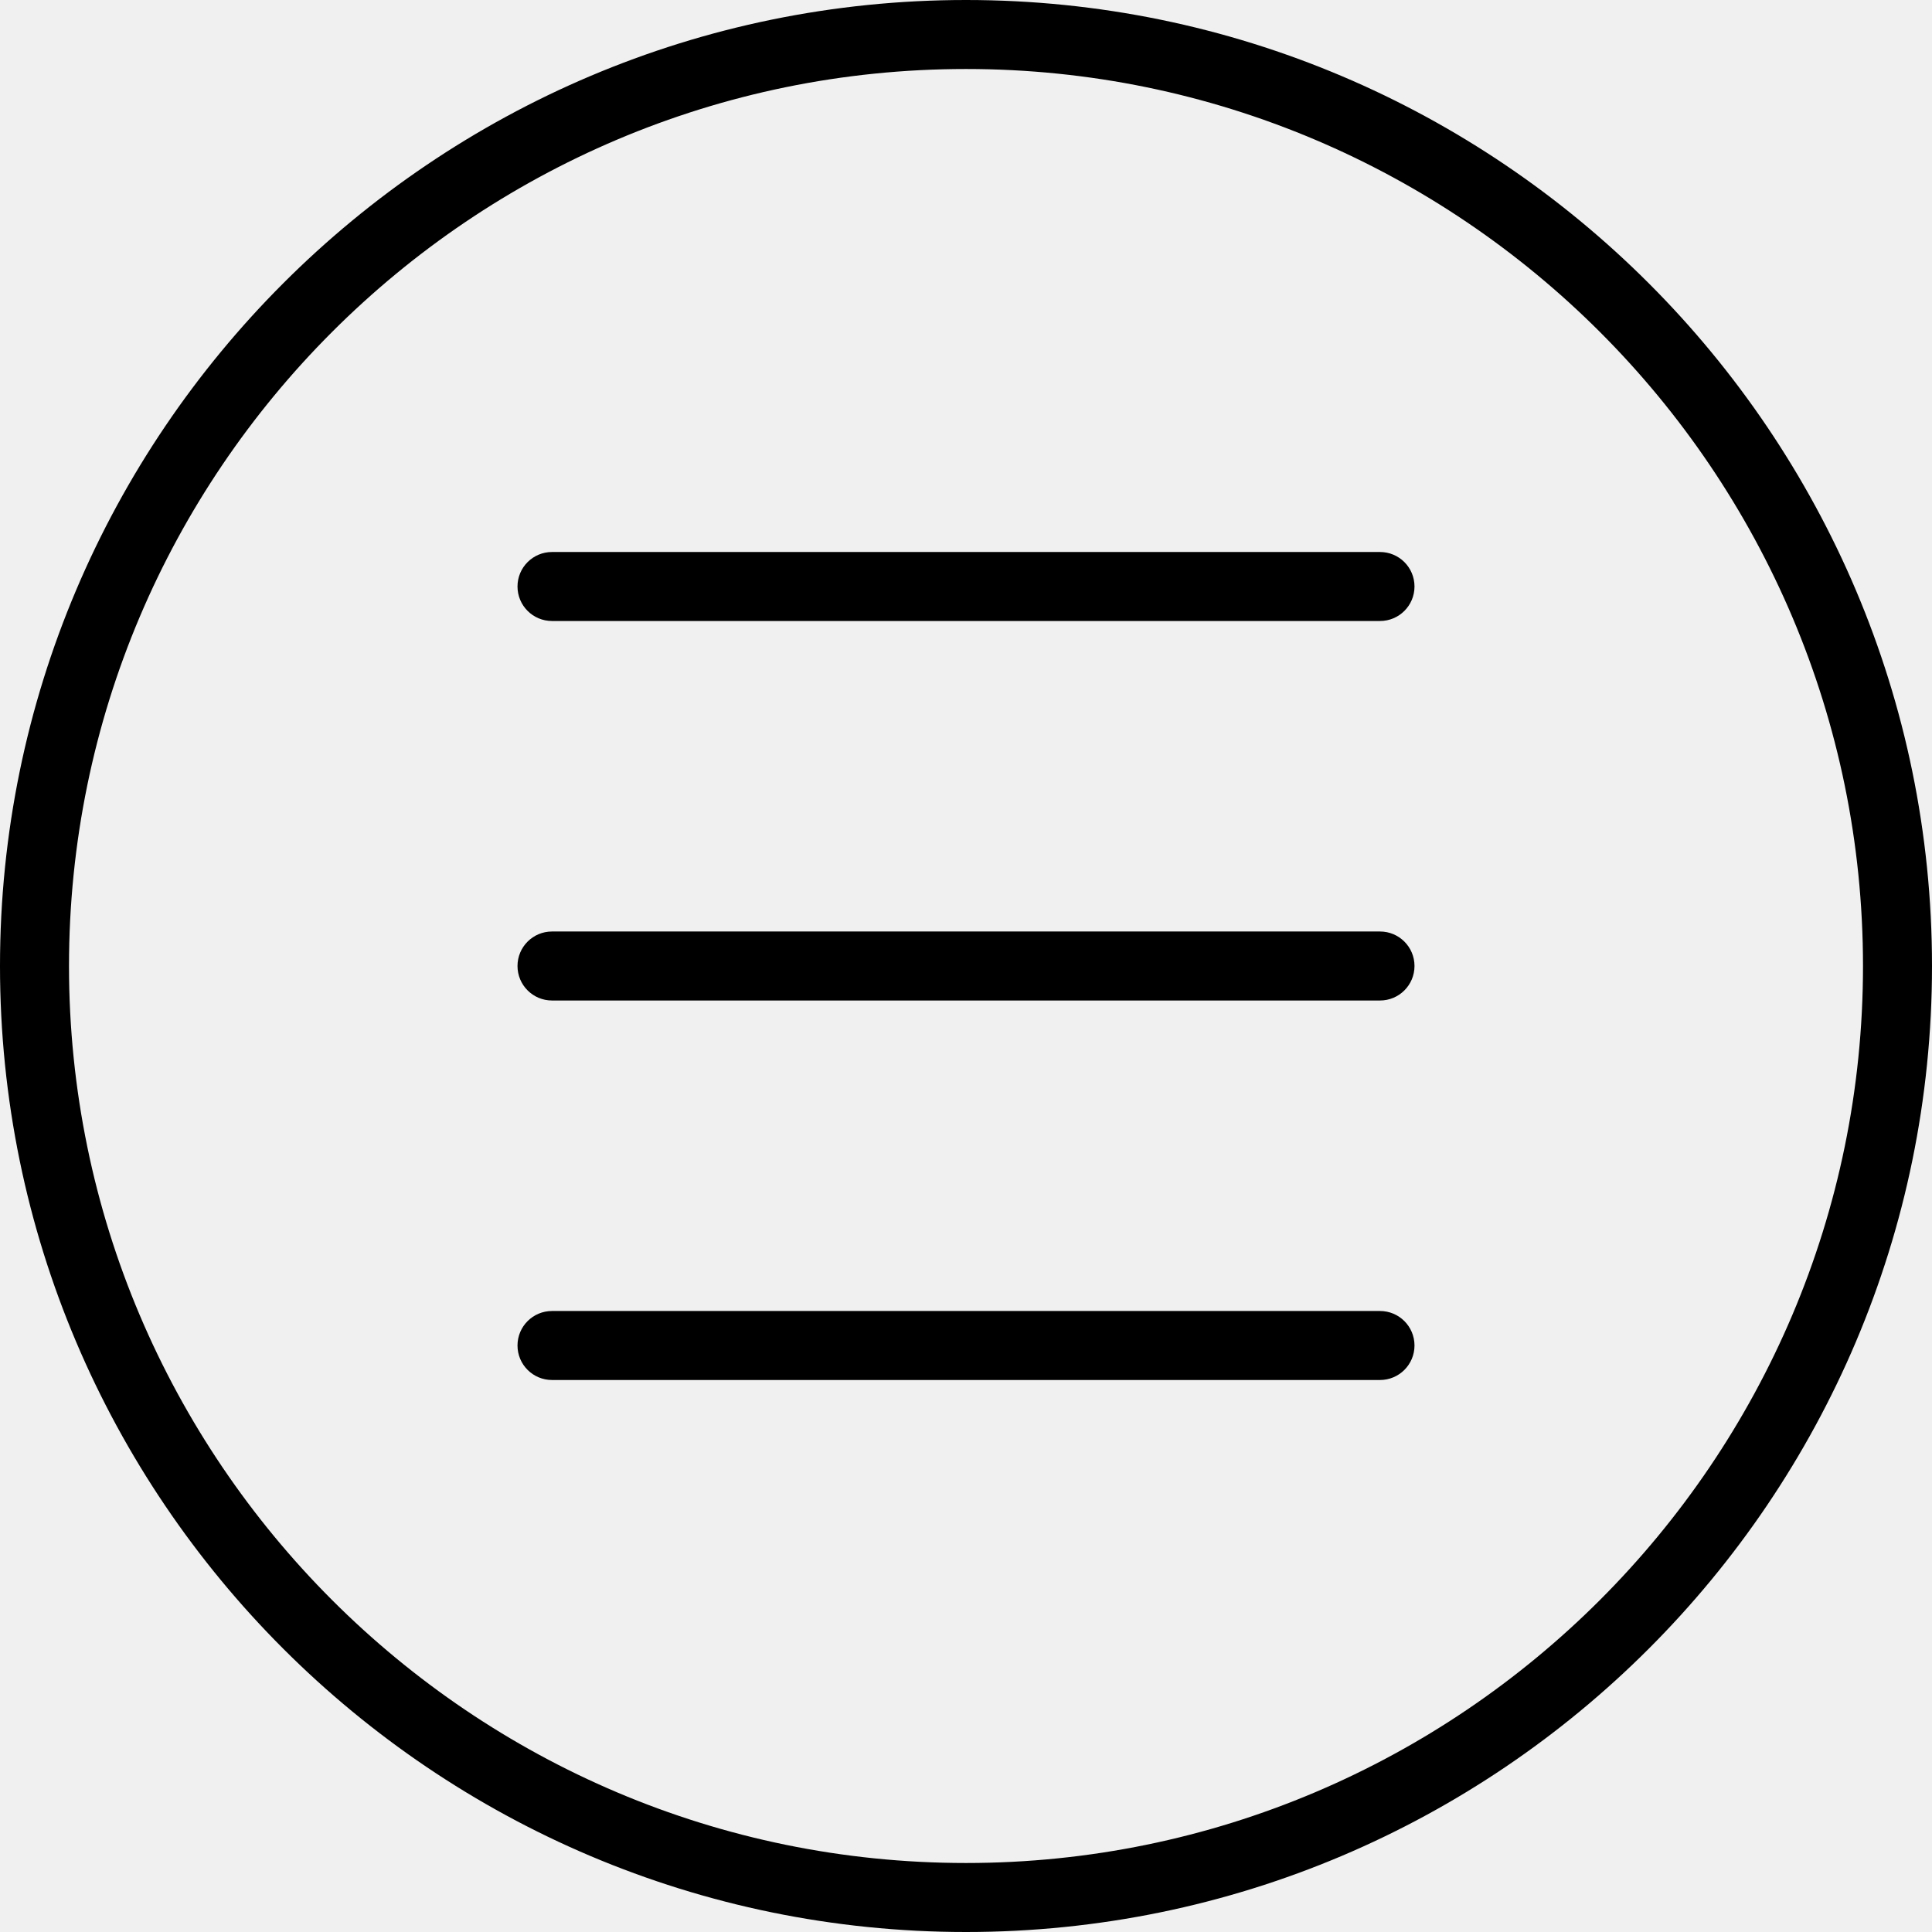
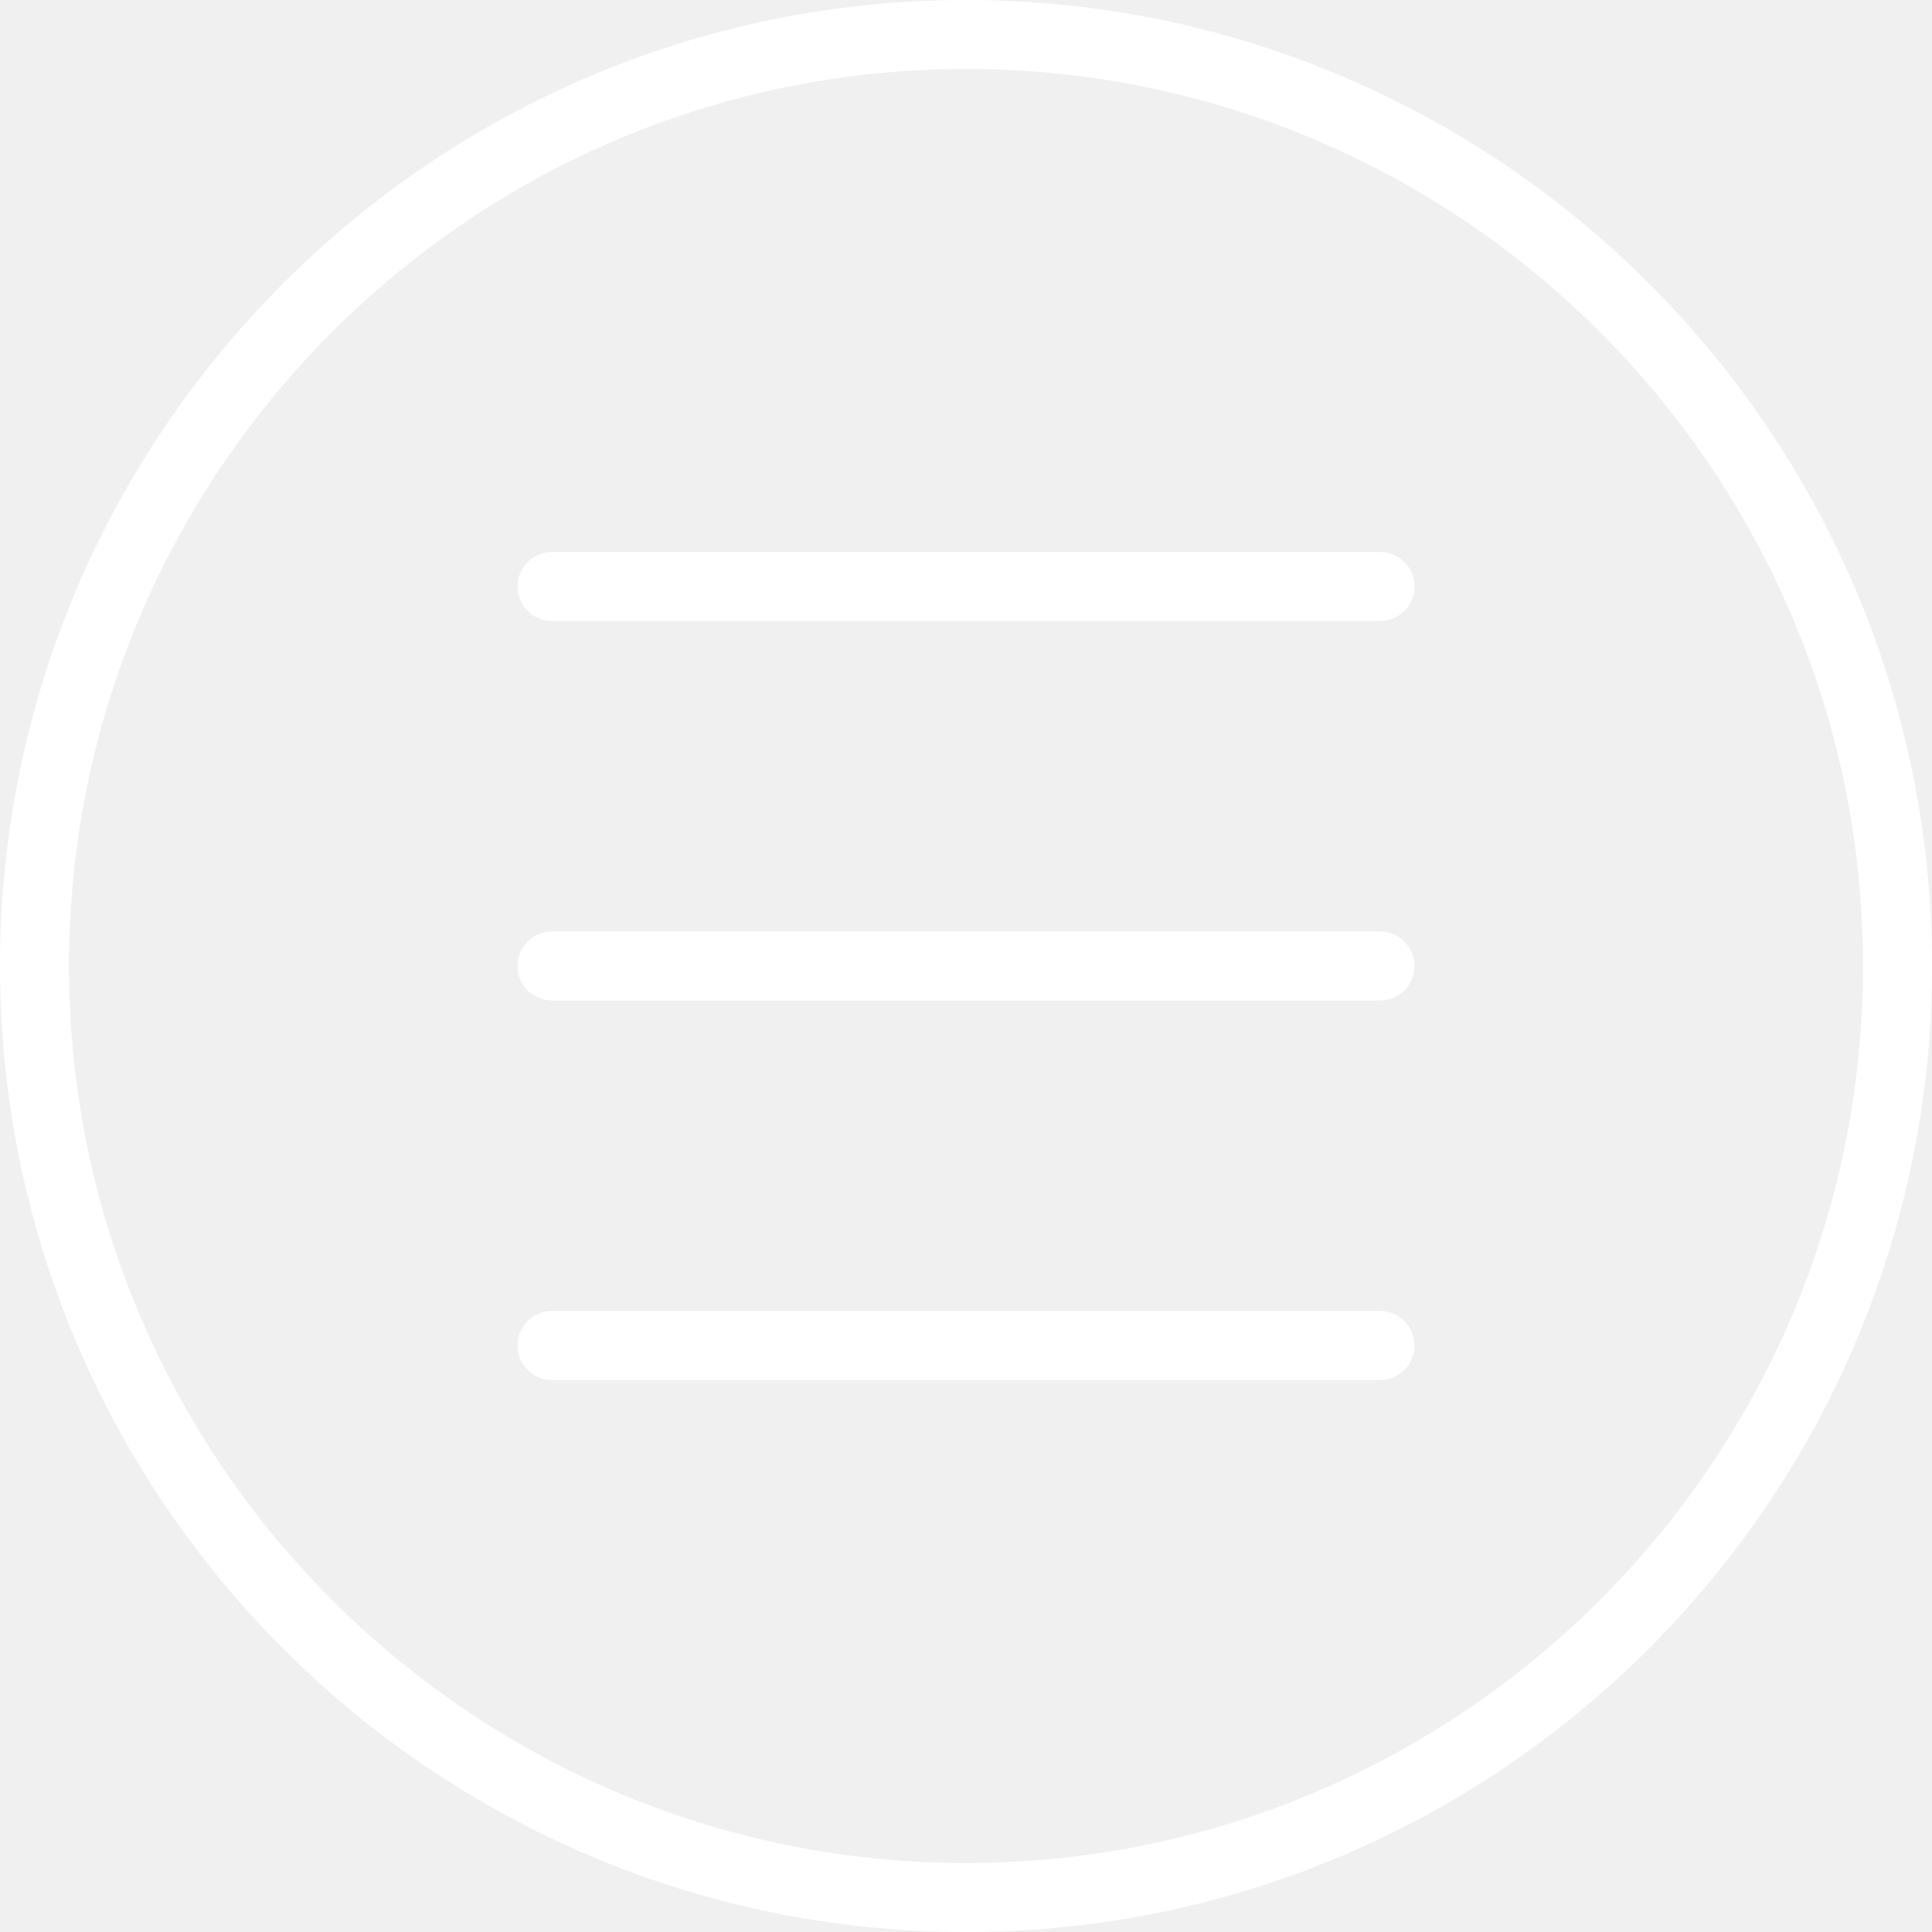
- <svg xmlns="http://www.w3.org/2000/svg" version="1.1" id="Capa_1" x="0px" y="0px" width="50px" height="50px" viewBox="0 0 56 56" style="enable-background:new 0 0 56 56;" xml:space="preserve">
+ <svg xmlns="http://www.w3.org/2000/svg" version="1.1" id="Capa_1" x="0px" y="0px" fill="white" width="50px" height="50px" viewBox="0 0 56 56" style="enable-background:new 0 0 56 56;" xml:space="preserve">
  <g>
    <path d="M28,0C12.561,0,0,12.561,0,28s12.561,28,28,28s28-12.561,28-28S43.439,0,28,0z M28,54C13.663,54,2,42.336,2,28   S13.663,2,28,2s26,11.664,26,26S42.337,54,28,54z" />
    <path d="M40,16H16c-0.553,0-1,0.448-1,1s0.447,1,1,1h24c0.553,0,1-0.448,1-1S40.553,16,40,16z" />
    <path d="M40,27H16c-0.553,0-1,0.448-1,1s0.447,1,1,1h24c0.553,0,1-0.448,1-1S40.553,27,40,27z" />
    <path d="M40,38H16c-0.553,0-1,0.448-1,1s0.447,1,1,1h24c0.553,0,1-0.448,1-1S40.553,38,40,38z" />
  </g>
  <g>
</g>
  <g>
</g>
  <g>
</g>
  <g>
</g>
  <g>
</g>
  <g>
</g>
  <g>
</g>
  <g>
</g>
  <g>
</g>
  <g>
</g>
  <g>
</g>
  <g>
</g>
  <g>
</g>
  <g>
</g>
  <g>
</g>
</svg>
